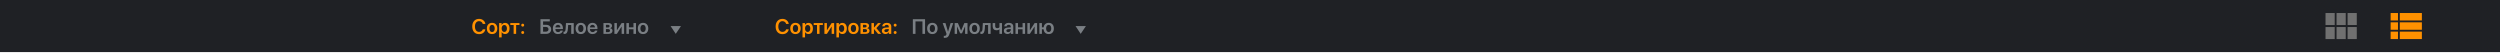
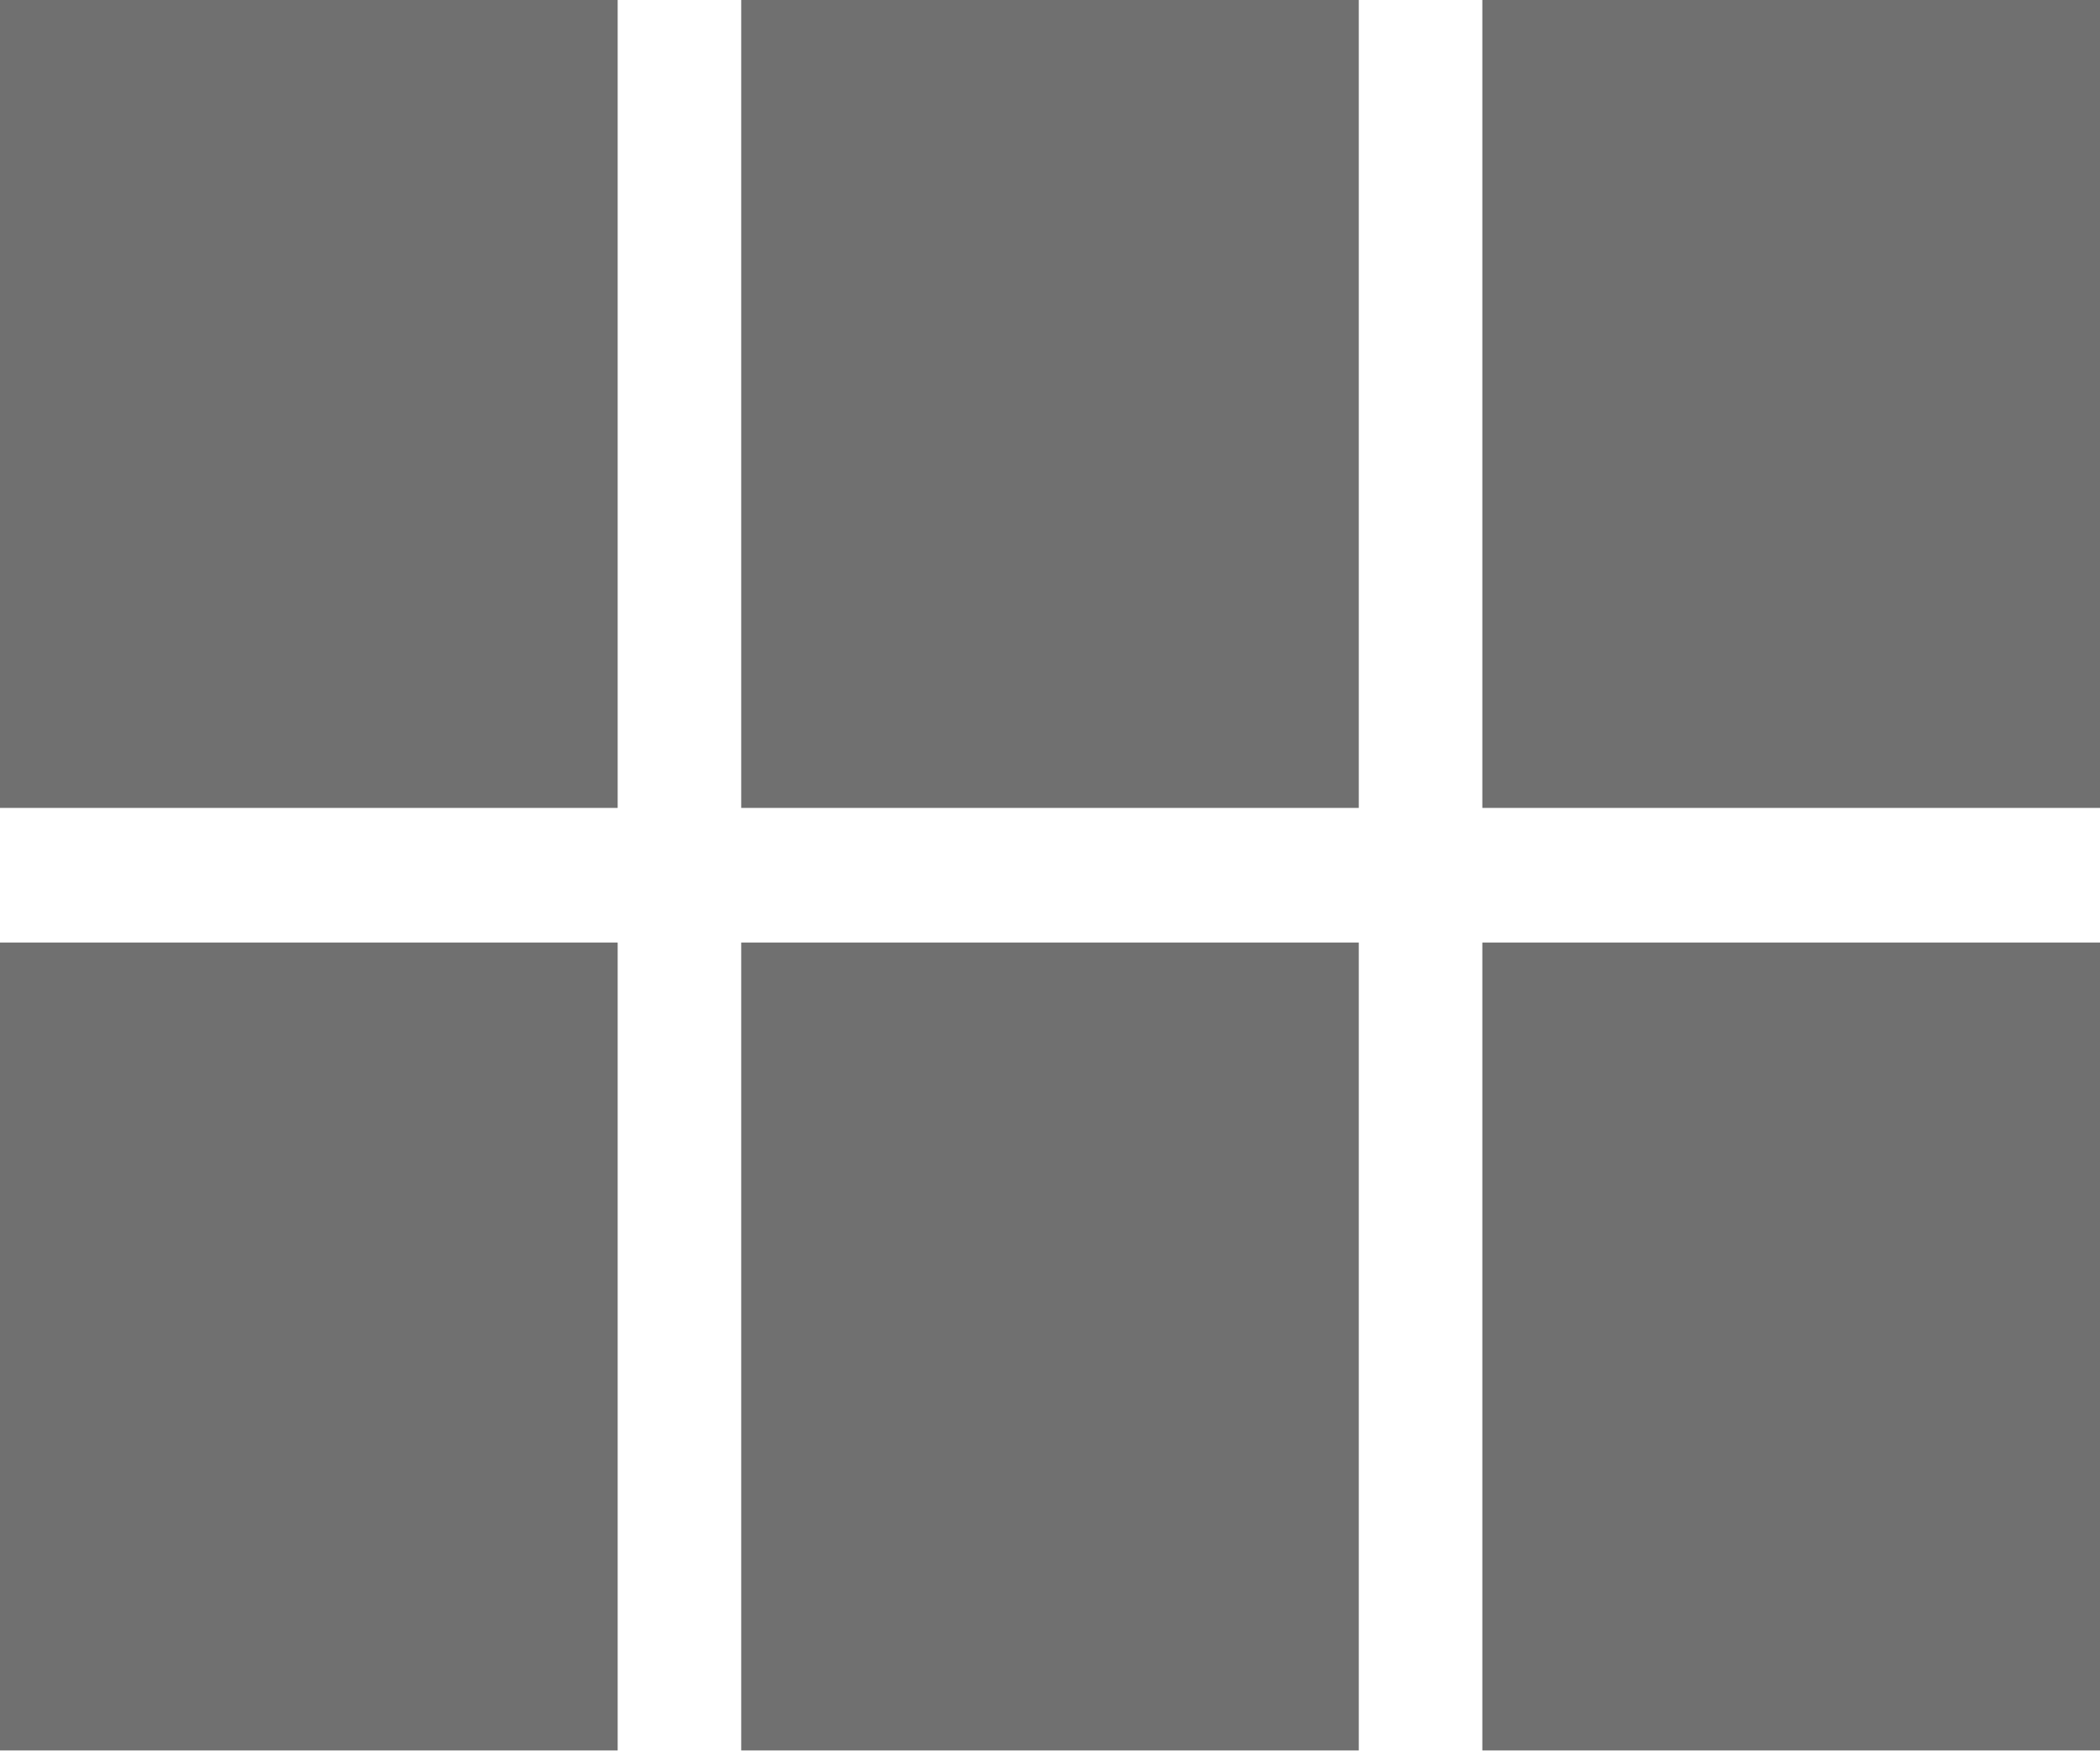
- <svg xmlns="http://www.w3.org/2000/svg" width="1920" height="40" viewBox="0 0 1920 40" fill="none">
-   <rect width="1920" height="40" fill="#1F2125" />
-   <path d="M1786 19.231H1793.06V10H1786V19.231ZM1786 30H1793.06V20.769H1786V30ZM1794.47 30H1801.53V20.769H1794.47V30ZM1802.94 30H1810V20.769H1802.94V30ZM1794.47 19.231H1801.53V10H1794.47V19.231ZM1802.94 10V19.231H1810V10H1802.94Z" fill="#707070" />
-   <path d="M1836 22.857H1841.65V17.143H1836V22.857ZM1836 30H1841.65V24.286H1836V30ZM1836 15.714H1841.65V10H1836V15.714ZM1843.06 22.857H1860V17.143H1843.06V22.857ZM1843.06 30H1860V24.286H1843.06V30ZM1843.06 10V15.714H1860V10H1843.06Z" fill="#FF9100" />
-   <path d="M834 20L829.97 26L826 20H834Z" fill="#7A7F84" />
-   <path d="M600.93 26.227C599.32 26.227 598.044 25.701 597.102 24.648C596.159 23.596 595.688 22.167 595.688 20.359C595.688 18.562 596.159 17.138 597.102 16.086C598.049 15.029 599.326 14.5 600.93 14.5C602.201 14.5 603.281 14.859 604.172 15.578C605.062 16.292 605.591 17.227 605.758 18.383H603.766C603.599 17.732 603.258 17.213 602.742 16.828C602.227 16.443 601.622 16.25 600.93 16.25C599.961 16.25 599.188 16.622 598.609 17.367C598.036 18.107 597.75 19.104 597.75 20.359C597.75 21.625 598.036 22.628 598.609 23.367C599.182 24.107 599.958 24.477 600.938 24.477C601.646 24.477 602.247 24.305 602.742 23.961C603.242 23.612 603.583 23.128 603.766 22.508H605.766C605.552 23.664 605.016 24.573 604.156 25.234C603.302 25.896 602.227 26.227 600.93 26.227ZM613.836 25.016C613.112 25.781 612.138 26.164 610.914 26.164C609.69 26.164 608.716 25.781 607.992 25.016C607.268 24.245 606.906 23.193 606.906 21.859C606.906 20.531 607.271 19.482 608 18.711C608.729 17.935 609.701 17.547 610.914 17.547C612.133 17.547 613.104 17.935 613.828 18.711C614.557 19.482 614.922 20.531 614.922 21.859C614.922 23.193 614.56 24.245 613.836 25.016ZM609.43 23.898C609.794 24.383 610.289 24.625 610.914 24.625C611.539 24.625 612.034 24.383 612.398 23.898C612.763 23.414 612.945 22.734 612.945 21.859C612.945 20.99 612.763 20.312 612.398 19.828C612.034 19.338 611.539 19.094 610.914 19.094C610.294 19.094 609.799 19.338 609.43 19.828C609.065 20.312 608.883 20.99 608.883 21.859C608.883 22.734 609.065 23.414 609.43 23.898ZM620.875 17.578C621.927 17.578 622.763 17.961 623.383 18.727C624.003 19.492 624.312 20.537 624.312 21.859C624.312 23.177 624.005 24.219 623.391 24.984C622.776 25.75 621.948 26.133 620.906 26.133C620.312 26.133 619.789 26 619.336 25.734C618.883 25.463 618.542 25.094 618.312 24.625H618.273V28.727H616.328V17.719H618.227V19.148H618.266C618.505 18.659 618.852 18.276 619.305 18C619.758 17.719 620.281 17.578 620.875 17.578ZM620.281 24.539C620.911 24.539 621.409 24.299 621.773 23.82C622.138 23.336 622.32 22.682 622.32 21.859C622.32 21.042 622.135 20.391 621.766 19.906C621.401 19.422 620.906 19.18 620.281 19.18C619.677 19.18 619.19 19.424 618.82 19.914C618.451 20.404 618.263 21.052 618.258 21.859C618.263 22.672 618.451 23.323 618.82 23.812C619.19 24.297 619.677 24.539 620.281 24.539ZM631.945 17.719V19.219H629.398V26H627.469V19.219H624.922V17.719H631.945ZM635.055 26H633.148V17.719H635.055V23.25H635.117L638.719 17.719H640.625V26H638.719V20.43H638.656L635.055 26ZM646.922 17.578C647.974 17.578 648.81 17.961 649.43 18.727C650.049 19.492 650.359 20.537 650.359 21.859C650.359 23.177 650.052 24.219 649.438 24.984C648.823 25.75 647.995 26.133 646.953 26.133C646.359 26.133 645.836 26 645.383 25.734C644.93 25.463 644.589 25.094 644.359 24.625H644.32V28.727H642.375V17.719H644.273V19.148H644.312C644.552 18.659 644.898 18.276 645.352 18C645.805 17.719 646.328 17.578 646.922 17.578ZM646.328 24.539C646.958 24.539 647.456 24.299 647.82 23.82C648.185 23.336 648.367 22.682 648.367 21.859C648.367 21.042 648.182 20.391 647.812 19.906C647.448 19.422 646.953 19.18 646.328 19.18C645.724 19.18 645.237 19.424 644.867 19.914C644.497 20.404 644.31 21.052 644.305 21.859C644.31 22.672 644.497 23.323 644.867 23.812C645.237 24.297 645.724 24.539 646.328 24.539ZM658.367 25.016C657.643 25.781 656.669 26.164 655.445 26.164C654.221 26.164 653.247 25.781 652.523 25.016C651.799 24.245 651.438 23.193 651.438 21.859C651.438 20.531 651.802 19.482 652.531 18.711C653.26 17.935 654.232 17.547 655.445 17.547C656.664 17.547 657.635 17.935 658.359 18.711C659.089 19.482 659.453 20.531 659.453 21.859C659.453 23.193 659.091 24.245 658.367 25.016ZM653.961 23.898C654.326 24.383 654.82 24.625 655.445 24.625C656.07 24.625 656.565 24.383 656.93 23.898C657.294 23.414 657.477 22.734 657.477 21.859C657.477 20.99 657.294 20.312 656.93 19.828C656.565 19.338 656.07 19.094 655.445 19.094C654.826 19.094 654.331 19.338 653.961 19.828C653.596 20.312 653.414 20.99 653.414 21.859C653.414 22.734 653.596 23.414 653.961 23.898ZM664.328 19.039H662.758V21.102H664.18C665.096 21.102 665.555 20.753 665.555 20.055C665.555 19.732 665.448 19.482 665.234 19.305C665.026 19.128 664.724 19.039 664.328 19.039ZM664.297 22.336H662.758V24.68H664.453C664.917 24.68 665.271 24.581 665.516 24.383C665.76 24.18 665.883 23.888 665.883 23.508C665.883 22.727 665.354 22.336 664.297 22.336ZM660.852 26V17.719H664.781C665.615 17.719 666.268 17.906 666.742 18.281C667.216 18.651 667.453 19.164 667.453 19.82C667.453 20.253 667.312 20.641 667.031 20.984C666.755 21.323 666.411 21.529 666 21.602V21.664C666.547 21.737 666.987 21.951 667.32 22.305C667.654 22.659 667.82 23.094 667.82 23.609C667.82 24.344 667.552 24.927 667.016 25.359C666.484 25.787 665.76 26 664.844 26H660.852ZM673.047 21.586L676.719 26H674.336L671.258 22.297H671.195V26H669.258V17.719H671.195V21.172H671.258L674.289 17.719H676.555L673.047 21.586ZM680.586 24.664C681.143 24.664 681.612 24.5 681.992 24.172C682.378 23.838 682.57 23.424 682.57 22.93V22.297L680.656 22.414C680.188 22.445 679.823 22.562 679.562 22.766C679.307 22.963 679.18 23.227 679.18 23.555C679.18 23.893 679.307 24.164 679.562 24.367C679.823 24.565 680.164 24.664 680.586 24.664ZM680 26.133C679.193 26.133 678.529 25.901 678.008 25.438C677.492 24.974 677.234 24.372 677.234 23.633C677.234 22.898 677.505 22.318 678.047 21.891C678.594 21.463 679.372 21.219 680.383 21.156L682.57 21.031V20.438C682.57 20.005 682.432 19.669 682.156 19.43C681.885 19.19 681.508 19.07 681.023 19.07C680.57 19.07 680.201 19.172 679.914 19.375C679.628 19.578 679.453 19.854 679.391 20.203H677.586C677.628 19.417 677.964 18.779 678.594 18.289C679.229 17.794 680.065 17.547 681.102 17.547C682.128 17.547 682.948 17.797 683.562 18.297C684.182 18.797 684.492 19.463 684.492 20.297V26H682.617V24.68H682.578C682.344 25.122 681.99 25.477 681.516 25.742C681.042 26.003 680.536 26.133 680 26.133ZM687.484 26.086C687.167 26.086 686.898 25.979 686.68 25.766C686.466 25.547 686.359 25.279 686.359 24.961C686.359 24.648 686.466 24.383 686.68 24.164C686.898 23.945 687.167 23.836 687.484 23.836C687.797 23.836 688.06 23.945 688.273 24.164C688.492 24.383 688.602 24.648 688.602 24.961C688.602 25.279 688.492 25.547 688.273 25.766C688.06 25.979 687.797 26.086 687.484 26.086ZM687.484 20.445C687.167 20.445 686.898 20.336 686.68 20.117C686.466 19.898 686.359 19.633 686.359 19.32C686.359 19.008 686.466 18.742 686.68 18.523C686.898 18.305 687.167 18.195 687.484 18.195C687.797 18.195 688.06 18.305 688.273 18.523C688.492 18.742 688.602 19.008 688.602 19.32C688.602 19.633 688.492 19.898 688.273 20.117C688.06 20.336 687.797 20.445 687.484 20.445Z" fill="#FF9100" />
-   <path d="M710.445 26H708.438V16.438H703.094V26H701.07V14.727H710.445V26ZM718.977 25.016C718.253 25.781 717.279 26.164 716.055 26.164C714.831 26.164 713.857 25.781 713.133 25.016C712.409 24.245 712.047 23.193 712.047 21.859C712.047 20.531 712.411 19.482 713.141 18.711C713.87 17.935 714.841 17.547 716.055 17.547C717.273 17.547 718.245 17.935 718.969 18.711C719.698 19.482 720.062 20.531 720.062 21.859C720.062 23.193 719.701 24.245 718.977 25.016ZM714.57 23.898C714.935 24.383 715.43 24.625 716.055 24.625C716.68 24.625 717.174 24.383 717.539 23.898C717.904 23.414 718.086 22.734 718.086 21.859C718.086 20.99 717.904 20.312 717.539 19.828C717.174 19.338 716.68 19.094 716.055 19.094C715.435 19.094 714.94 19.338 714.57 19.828C714.206 20.312 714.023 20.99 714.023 21.859C714.023 22.734 714.206 23.414 714.57 23.898ZM725.594 29.078C725.172 29.078 724.917 29.068 724.828 29.047V27.508C724.917 27.529 725.104 27.539 725.391 27.539C725.792 27.539 726.104 27.456 726.328 27.289C726.552 27.122 726.719 26.849 726.828 26.469C726.828 26.463 726.846 26.388 726.883 26.242C726.924 26.096 726.943 26.018 726.938 26.008L723.992 17.719H726.117L728.07 24.344H728.102L730.055 17.719H732.102L729.109 26.328C728.755 27.354 728.318 28.068 727.797 28.469C727.276 28.875 726.542 29.078 725.594 29.078ZM735.031 26H733.18V17.719H735.656L738.102 23.5H738.164L740.609 17.719H743.047V26H741.195V20.336H741.133L738.797 25.617H737.422L735.086 20.336H735.031V26ZM751.383 25.016C750.659 25.781 749.685 26.164 748.461 26.164C747.237 26.164 746.263 25.781 745.539 25.016C744.815 24.245 744.453 23.193 744.453 21.859C744.453 20.531 744.818 19.482 745.547 18.711C746.276 17.935 747.247 17.547 748.461 17.547C749.68 17.547 750.651 17.935 751.375 18.711C752.104 19.482 752.469 20.531 752.469 21.859C752.469 23.193 752.107 24.245 751.383 25.016ZM746.977 23.898C747.341 24.383 747.836 24.625 748.461 24.625C749.086 24.625 749.581 24.383 749.945 23.898C750.31 23.414 750.492 22.734 750.492 21.859C750.492 20.99 750.31 20.312 749.945 19.828C749.581 19.338 749.086 19.094 748.461 19.094C747.841 19.094 747.346 19.338 746.977 19.828C746.612 20.312 746.43 20.99 746.43 21.859C746.43 22.734 746.612 23.414 746.977 23.898ZM756.305 22.141C756.263 22.771 756.188 23.318 756.078 23.781C755.974 24.24 755.818 24.648 755.609 25.008C755.406 25.367 755.135 25.638 754.797 25.82C754.458 25.997 754.052 26.086 753.578 26.086C753.318 26.086 753.107 26.055 752.945 25.992V24.32C753.086 24.362 753.24 24.383 753.406 24.383C753.604 24.383 753.773 24.328 753.914 24.219C754.055 24.104 754.167 23.94 754.25 23.727C754.339 23.508 754.406 23.263 754.453 22.992C754.5 22.721 754.534 22.404 754.555 22.039L754.82 17.719H760.797V26H758.859V19.219H756.5L756.305 22.141ZM769.516 26H767.578V22.508H767.484C766.979 23.013 766.284 23.266 765.398 23.266C764.445 23.266 763.701 22.995 763.164 22.453C762.633 21.906 762.367 21.169 762.367 20.242V17.719H764.297V20.023C764.297 20.529 764.43 20.924 764.695 21.211C764.966 21.497 765.346 21.641 765.836 21.641C766.612 21.641 767.193 21.401 767.578 20.922V17.719H769.516V26ZM774.289 24.664C774.846 24.664 775.315 24.5 775.695 24.172C776.081 23.838 776.273 23.424 776.273 22.93V22.297L774.359 22.414C773.891 22.445 773.526 22.562 773.266 22.766C773.01 22.963 772.883 23.227 772.883 23.555C772.883 23.893 773.01 24.164 773.266 24.367C773.526 24.565 773.867 24.664 774.289 24.664ZM773.703 26.133C772.896 26.133 772.232 25.901 771.711 25.438C771.195 24.974 770.938 24.372 770.938 23.633C770.938 22.898 771.208 22.318 771.75 21.891C772.297 21.463 773.076 21.219 774.086 21.156L776.273 21.031V20.438C776.273 20.005 776.135 19.669 775.859 19.43C775.589 19.19 775.211 19.07 774.727 19.07C774.273 19.07 773.904 19.172 773.617 19.375C773.331 19.578 773.156 19.854 773.094 20.203H771.289C771.331 19.417 771.667 18.779 772.297 18.289C772.932 17.794 773.768 17.547 774.805 17.547C775.831 17.547 776.651 17.797 777.266 18.297C777.885 18.797 778.195 19.463 778.195 20.297V26H776.32V24.68H776.281C776.047 25.122 775.693 25.477 775.219 25.742C774.745 26.003 774.24 26.133 773.703 26.133ZM785.336 26V22.484H781.836V26H779.898V17.719H781.836V20.984H785.336V17.719H787.273V26H785.336ZM790.93 26H789.023V17.719H790.93V23.25H790.992L794.594 17.719H796.5V26H794.594V20.43H794.531L790.93 26ZM805.398 26.164C804.279 26.164 803.372 25.841 802.68 25.195C801.992 24.549 801.591 23.646 801.477 22.484H800.18V26H798.242V17.719H800.18V20.984H801.508C801.659 19.906 802.076 19.065 802.758 18.461C803.445 17.852 804.326 17.547 805.398 17.547C806.622 17.547 807.589 17.93 808.297 18.695C809.005 19.461 809.359 20.516 809.359 21.859C809.359 23.208 809.005 24.263 808.297 25.023C807.594 25.784 806.628 26.164 805.398 26.164ZM803.938 23.875C804.281 24.349 804.766 24.586 805.391 24.586C806.016 24.586 806.5 24.349 806.844 23.875C807.193 23.401 807.367 22.729 807.367 21.859C807.367 20.995 807.193 20.323 806.844 19.844C806.5 19.365 806.016 19.125 805.391 19.125C804.771 19.125 804.286 19.365 803.938 19.844C803.594 20.323 803.422 20.995 803.422 21.859C803.422 22.729 803.594 23.401 803.938 23.875Z" fill="#7A7F84" />
-   <path d="M367.93 26.227C366.32 26.227 365.044 25.701 364.102 24.648C363.159 23.596 362.688 22.167 362.688 20.359C362.688 18.562 363.159 17.138 364.102 16.086C365.049 15.029 366.326 14.5 367.93 14.5C369.201 14.5 370.281 14.859 371.172 15.578C372.062 16.292 372.591 17.227 372.758 18.383H370.766C370.599 17.732 370.258 17.213 369.742 16.828C369.227 16.443 368.622 16.25 367.93 16.25C366.961 16.25 366.188 16.622 365.609 17.367C365.036 18.107 364.75 19.104 364.75 20.359C364.75 21.625 365.036 22.628 365.609 23.367C366.182 24.107 366.958 24.477 367.938 24.477C368.646 24.477 369.247 24.305 369.742 23.961C370.242 23.612 370.583 23.128 370.766 22.508H372.766C372.552 23.664 372.016 24.573 371.156 25.234C370.302 25.896 369.227 26.227 367.93 26.227ZM380.836 25.016C380.112 25.781 379.138 26.164 377.914 26.164C376.69 26.164 375.716 25.781 374.992 25.016C374.268 24.245 373.906 23.193 373.906 21.859C373.906 20.531 374.271 19.482 375 18.711C375.729 17.935 376.701 17.547 377.914 17.547C379.133 17.547 380.104 17.935 380.828 18.711C381.557 19.482 381.922 20.531 381.922 21.859C381.922 23.193 381.56 24.245 380.836 25.016ZM376.43 23.898C376.794 24.383 377.289 24.625 377.914 24.625C378.539 24.625 379.034 24.383 379.398 23.898C379.763 23.414 379.945 22.734 379.945 21.859C379.945 20.99 379.763 20.312 379.398 19.828C379.034 19.338 378.539 19.094 377.914 19.094C377.294 19.094 376.799 19.338 376.43 19.828C376.065 20.312 375.883 20.99 375.883 21.859C375.883 22.734 376.065 23.414 376.43 23.898ZM387.875 17.578C388.927 17.578 389.763 17.961 390.383 18.727C391.003 19.492 391.312 20.537 391.312 21.859C391.312 23.177 391.005 24.219 390.391 24.984C389.776 25.75 388.948 26.133 387.906 26.133C387.312 26.133 386.789 26 386.336 25.734C385.883 25.463 385.542 25.094 385.312 24.625H385.273V28.727H383.328V17.719H385.227V19.148H385.266C385.505 18.659 385.852 18.276 386.305 18C386.758 17.719 387.281 17.578 387.875 17.578ZM387.281 24.539C387.911 24.539 388.409 24.299 388.773 23.82C389.138 23.336 389.32 22.682 389.32 21.859C389.32 21.042 389.135 20.391 388.766 19.906C388.401 19.422 387.906 19.18 387.281 19.18C386.677 19.18 386.19 19.424 385.82 19.914C385.451 20.404 385.263 21.052 385.258 21.859C385.263 22.672 385.451 23.323 385.82 23.812C386.19 24.297 386.677 24.539 387.281 24.539ZM398.945 17.719V19.219H396.398V26H394.469V19.219H391.922V17.719H398.945ZM401.438 26.086C401.12 26.086 400.852 25.979 400.633 25.766C400.419 25.547 400.312 25.279 400.312 24.961C400.312 24.648 400.419 24.383 400.633 24.164C400.852 23.945 401.12 23.836 401.438 23.836C401.75 23.836 402.013 23.945 402.227 24.164C402.445 24.383 402.555 24.648 402.555 24.961C402.555 25.279 402.445 25.547 402.227 25.766C402.013 25.979 401.75 26.086 401.438 26.086ZM401.438 20.445C401.12 20.445 400.852 20.336 400.633 20.117C400.419 19.898 400.312 19.633 400.312 19.32C400.312 19.008 400.419 18.742 400.633 18.523C400.852 18.305 401.12 18.195 401.438 18.195C401.75 18.195 402.013 18.305 402.227 18.523C402.445 18.742 402.555 19.008 402.555 19.32C402.555 19.633 402.445 19.898 402.227 20.117C402.013 20.336 401.75 20.445 401.438 20.445Z" fill="#FF9100" />
-   <path d="M423.305 22.508C423.305 23.549 422.953 24.393 422.25 25.039C421.547 25.68 420.633 26 419.508 26H415.07V14.727H422.234V16.422H417.086V19.055H419.445C420.586 19.055 421.513 19.375 422.227 20.016C422.945 20.651 423.305 21.482 423.305 22.508ZM417.086 24.344H419C419.714 24.344 420.266 24.185 420.656 23.867C421.047 23.549 421.242 23.096 421.242 22.508C421.242 21.914 421.047 21.458 420.656 21.141C420.266 20.823 419.711 20.664 418.992 20.664H417.086V24.344ZM428.508 19.055C427.966 19.055 427.513 19.242 427.148 19.617C426.789 19.987 426.589 20.463 426.547 21.047H430.414C430.393 20.458 430.208 19.979 429.859 19.609C429.51 19.24 429.06 19.055 428.508 19.055ZM430.422 23.523H432.242C432.117 24.31 431.719 24.948 431.047 25.438C430.375 25.922 429.552 26.164 428.578 26.164C427.339 26.164 426.365 25.784 425.656 25.023C424.948 24.258 424.594 23.213 424.594 21.891C424.594 20.578 424.945 19.526 425.648 18.734C426.357 17.943 427.307 17.547 428.5 17.547C429.672 17.547 430.602 17.924 431.289 18.68C431.977 19.43 432.32 20.435 432.32 21.695V22.328H426.531V22.445C426.531 23.112 426.719 23.648 427.094 24.055C427.474 24.461 427.982 24.664 428.617 24.664C429.065 24.664 429.451 24.562 429.773 24.359C430.102 24.151 430.318 23.872 430.422 23.523ZM436.148 22.141C436.107 22.771 436.031 23.318 435.922 23.781C435.818 24.24 435.661 24.648 435.453 25.008C435.25 25.367 434.979 25.638 434.641 25.82C434.302 25.997 433.896 26.086 433.422 26.086C433.161 26.086 432.951 26.055 432.789 25.992V24.32C432.93 24.362 433.083 24.383 433.25 24.383C433.448 24.383 433.617 24.328 433.758 24.219C433.898 24.104 434.01 23.94 434.094 23.727C434.182 23.508 434.25 23.263 434.297 22.992C434.344 22.721 434.378 22.404 434.398 22.039L434.664 17.719H440.641V26H438.703V19.219H436.344L436.148 22.141ZM448.977 25.016C448.253 25.781 447.279 26.164 446.055 26.164C444.831 26.164 443.857 25.781 443.133 25.016C442.409 24.245 442.047 23.193 442.047 21.859C442.047 20.531 442.411 19.482 443.141 18.711C443.87 17.935 444.841 17.547 446.055 17.547C447.273 17.547 448.245 17.935 448.969 18.711C449.698 19.482 450.062 20.531 450.062 21.859C450.062 23.193 449.701 24.245 448.977 25.016ZM444.57 23.898C444.935 24.383 445.43 24.625 446.055 24.625C446.68 24.625 447.174 24.383 447.539 23.898C447.904 23.414 448.086 22.734 448.086 21.859C448.086 20.99 447.904 20.312 447.539 19.828C447.174 19.338 446.68 19.094 446.055 19.094C445.435 19.094 444.94 19.338 444.57 19.828C444.206 20.312 444.023 20.99 444.023 21.859C444.023 22.734 444.206 23.414 444.57 23.898ZM455.039 19.055C454.497 19.055 454.044 19.242 453.68 19.617C453.32 19.987 453.12 20.463 453.078 21.047H456.945C456.924 20.458 456.74 19.979 456.391 19.609C456.042 19.24 455.591 19.055 455.039 19.055ZM456.953 23.523H458.773C458.648 24.31 458.25 24.948 457.578 25.438C456.906 25.922 456.083 26.164 455.109 26.164C453.87 26.164 452.896 25.784 452.188 25.023C451.479 24.258 451.125 23.213 451.125 21.891C451.125 20.578 451.477 19.526 452.18 18.734C452.888 17.943 453.839 17.547 455.031 17.547C456.203 17.547 457.133 17.924 457.82 18.68C458.508 19.43 458.852 20.435 458.852 21.695V22.328H453.062V22.445C453.062 23.112 453.25 23.648 453.625 24.055C454.005 24.461 454.513 24.664 455.148 24.664C455.596 24.664 455.982 24.562 456.305 24.359C456.633 24.151 456.849 23.872 456.953 23.523ZM466.922 19.039H465.352V21.102H466.773C467.69 21.102 468.148 20.753 468.148 20.055C468.148 19.732 468.042 19.482 467.828 19.305C467.62 19.128 467.318 19.039 466.922 19.039ZM466.891 22.336H465.352V24.68H467.047C467.51 24.68 467.865 24.581 468.109 24.383C468.354 24.18 468.477 23.888 468.477 23.508C468.477 22.727 467.948 22.336 466.891 22.336ZM463.445 26V17.719H467.375C468.208 17.719 468.862 17.906 469.336 18.281C469.81 18.651 470.047 19.164 470.047 19.82C470.047 20.253 469.906 20.641 469.625 20.984C469.349 21.323 469.005 21.529 468.594 21.602V21.664C469.141 21.737 469.581 21.951 469.914 22.305C470.247 22.659 470.414 23.094 470.414 23.609C470.414 24.344 470.146 24.927 469.609 25.359C469.078 25.787 468.354 26 467.438 26H463.445ZM473.758 26H471.852V17.719H473.758V23.25H473.82L477.422 17.719H479.328V26H477.422V20.43H477.359L473.758 26ZM486.508 26V22.484H483.008V26H481.07V17.719H483.008V20.984H486.508V17.719H488.445V26H486.508ZM496.789 25.016C496.065 25.781 495.091 26.164 493.867 26.164C492.643 26.164 491.669 25.781 490.945 25.016C490.221 24.245 489.859 23.193 489.859 21.859C489.859 20.531 490.224 19.482 490.953 18.711C491.682 17.935 492.654 17.547 493.867 17.547C495.086 17.547 496.057 17.935 496.781 18.711C497.51 19.482 497.875 20.531 497.875 21.859C497.875 23.193 497.513 24.245 496.789 25.016ZM492.383 23.898C492.747 24.383 493.242 24.625 493.867 24.625C494.492 24.625 494.987 24.383 495.352 23.898C495.716 23.414 495.898 22.734 495.898 21.859C495.898 20.99 495.716 20.312 495.352 19.828C494.987 19.338 494.492 19.094 493.867 19.094C493.247 19.094 492.753 19.338 492.383 19.828C492.018 20.312 491.836 20.99 491.836 21.859C491.836 22.734 492.018 23.414 492.383 23.898Z" fill="#7A7F84" />
-   <path d="M523 20L518.97 26L515 20H523Z" fill="#7A7F84" />
+ <svg xmlns="http://www.w3.org/2000/svg" width="24" height="20" viewBox="0 0 24 20" fill="none">
+   <path d="M0 9.231H7.059V0H0V9.231ZM0 20H7.059V10.769H0V20ZM8.471 20H15.529V10.769H8.471V20ZM16.941 20H24V10.769H16.941V20ZM8.471 9.231H15.529V0H8.471V9.231ZM16.941 0V9.231H24V0H16.941Z" fill="#707070" />
</svg>
